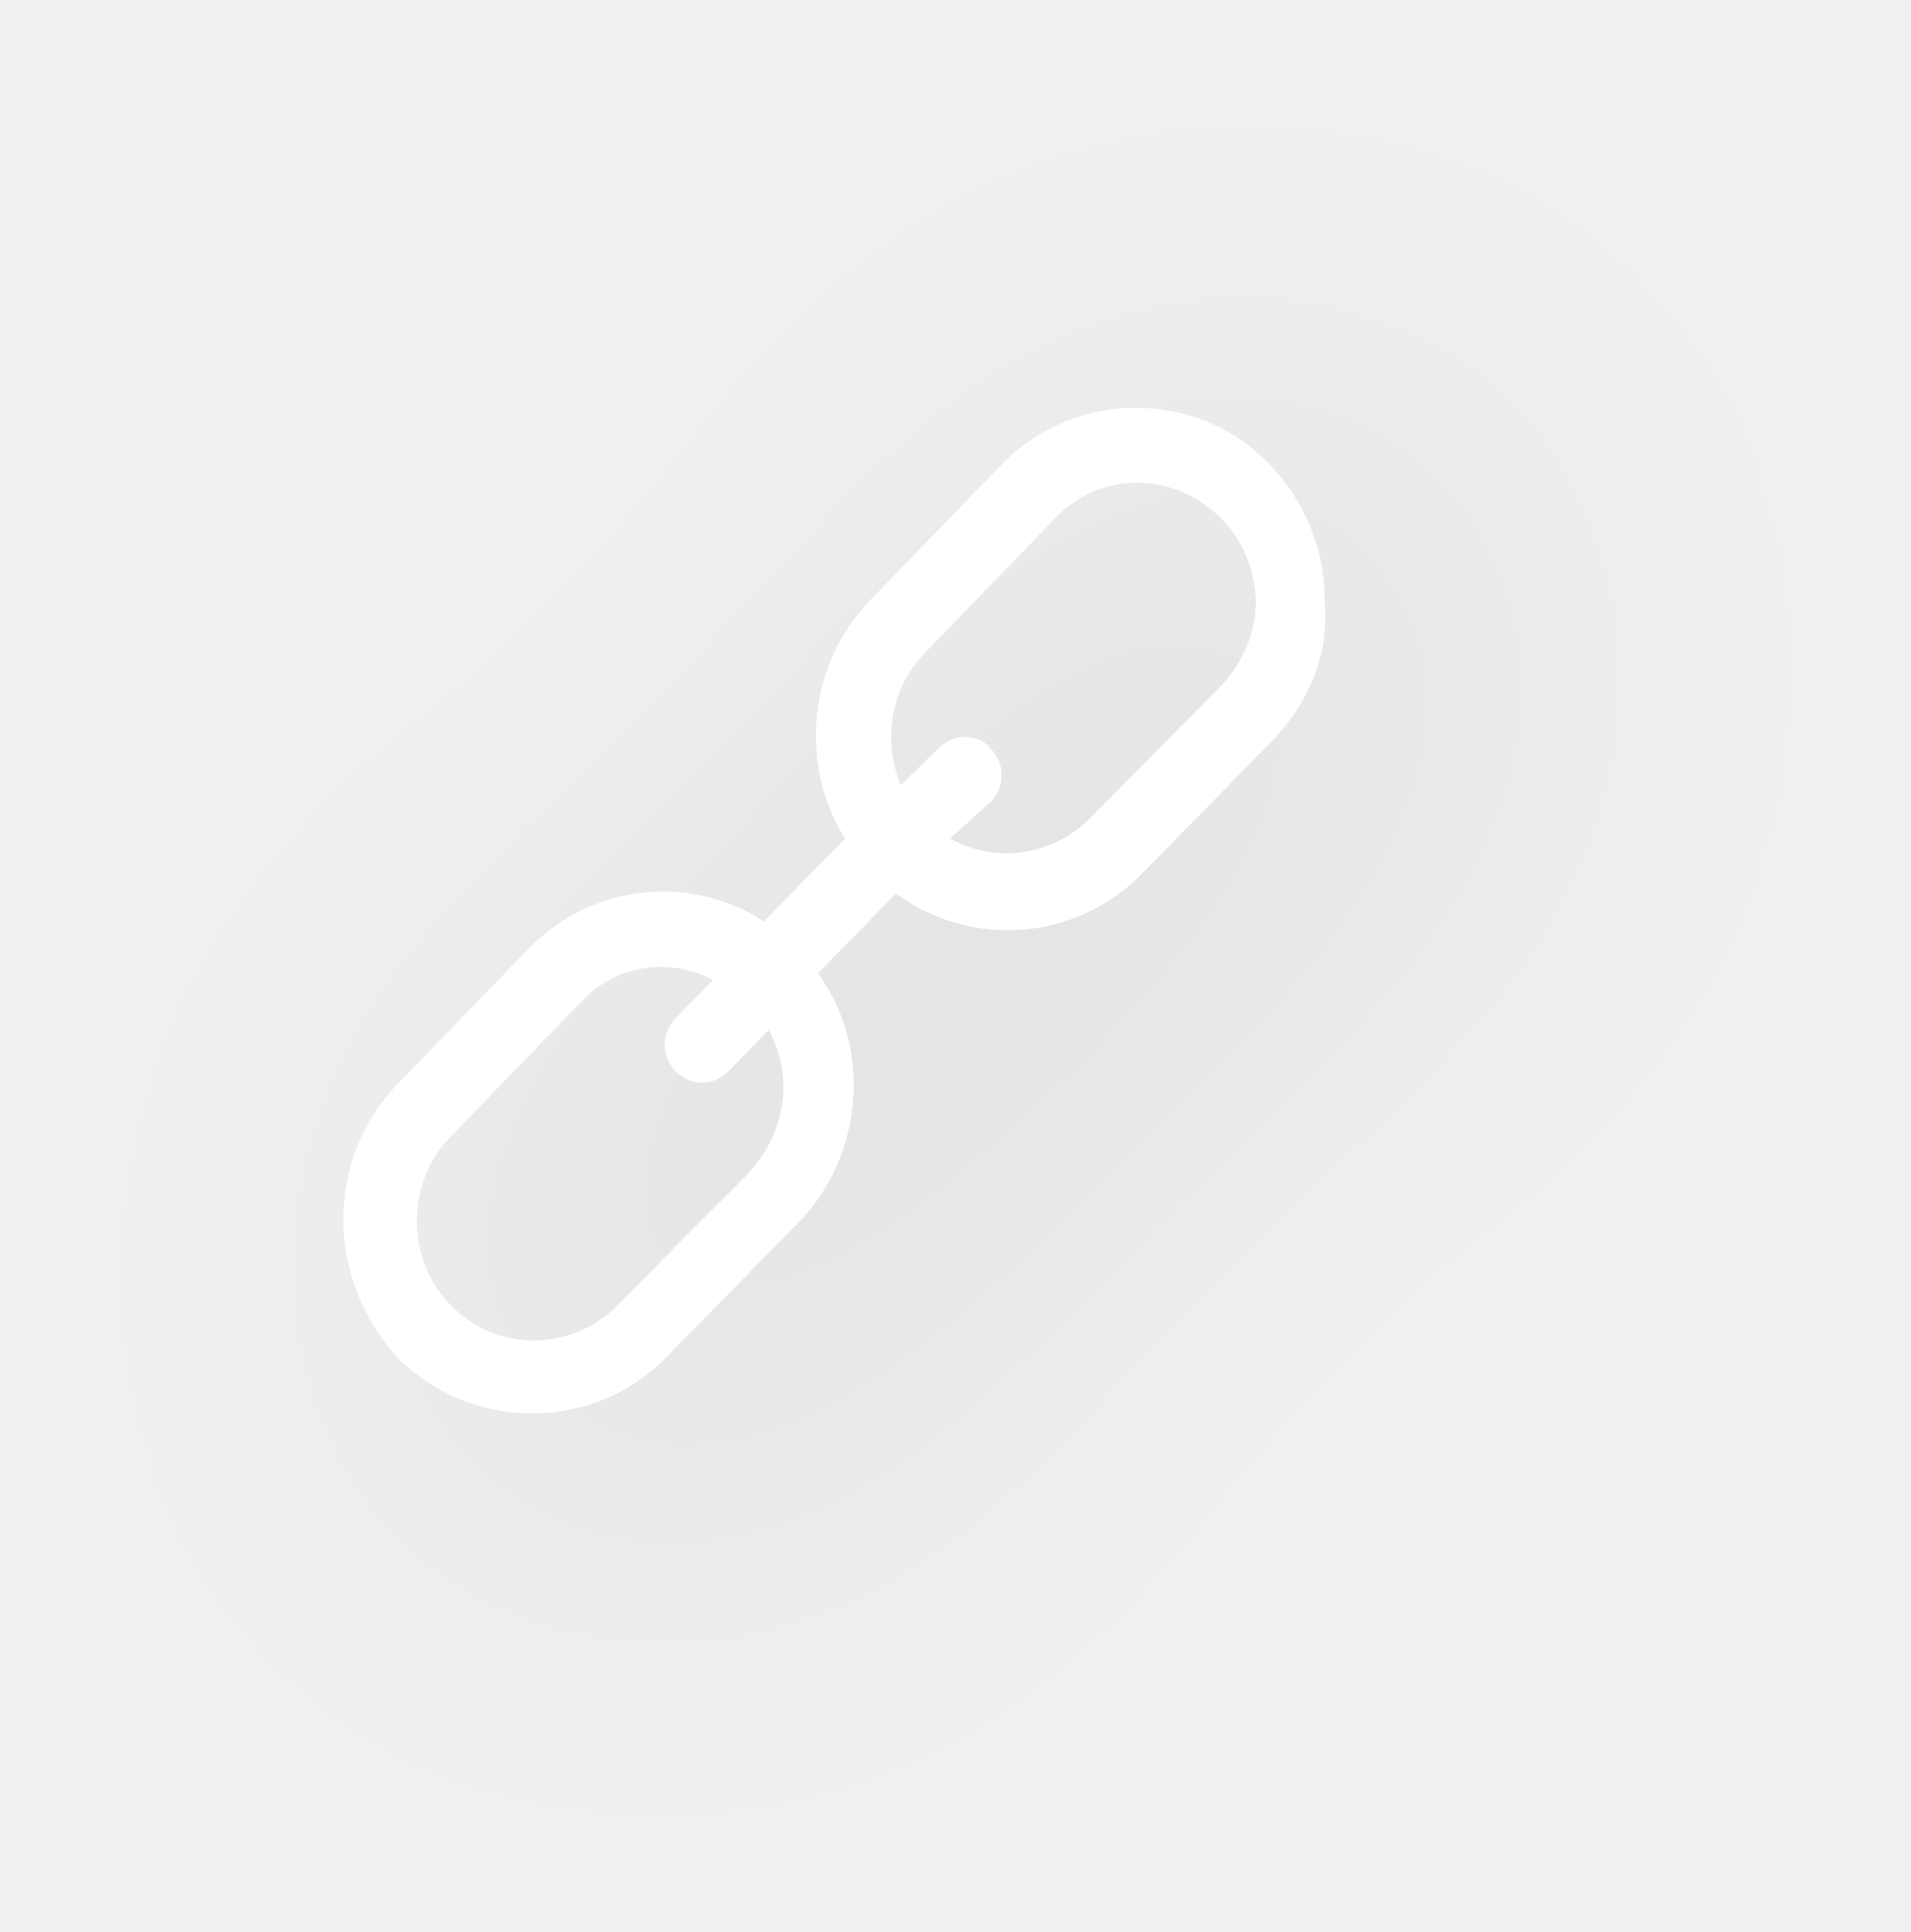
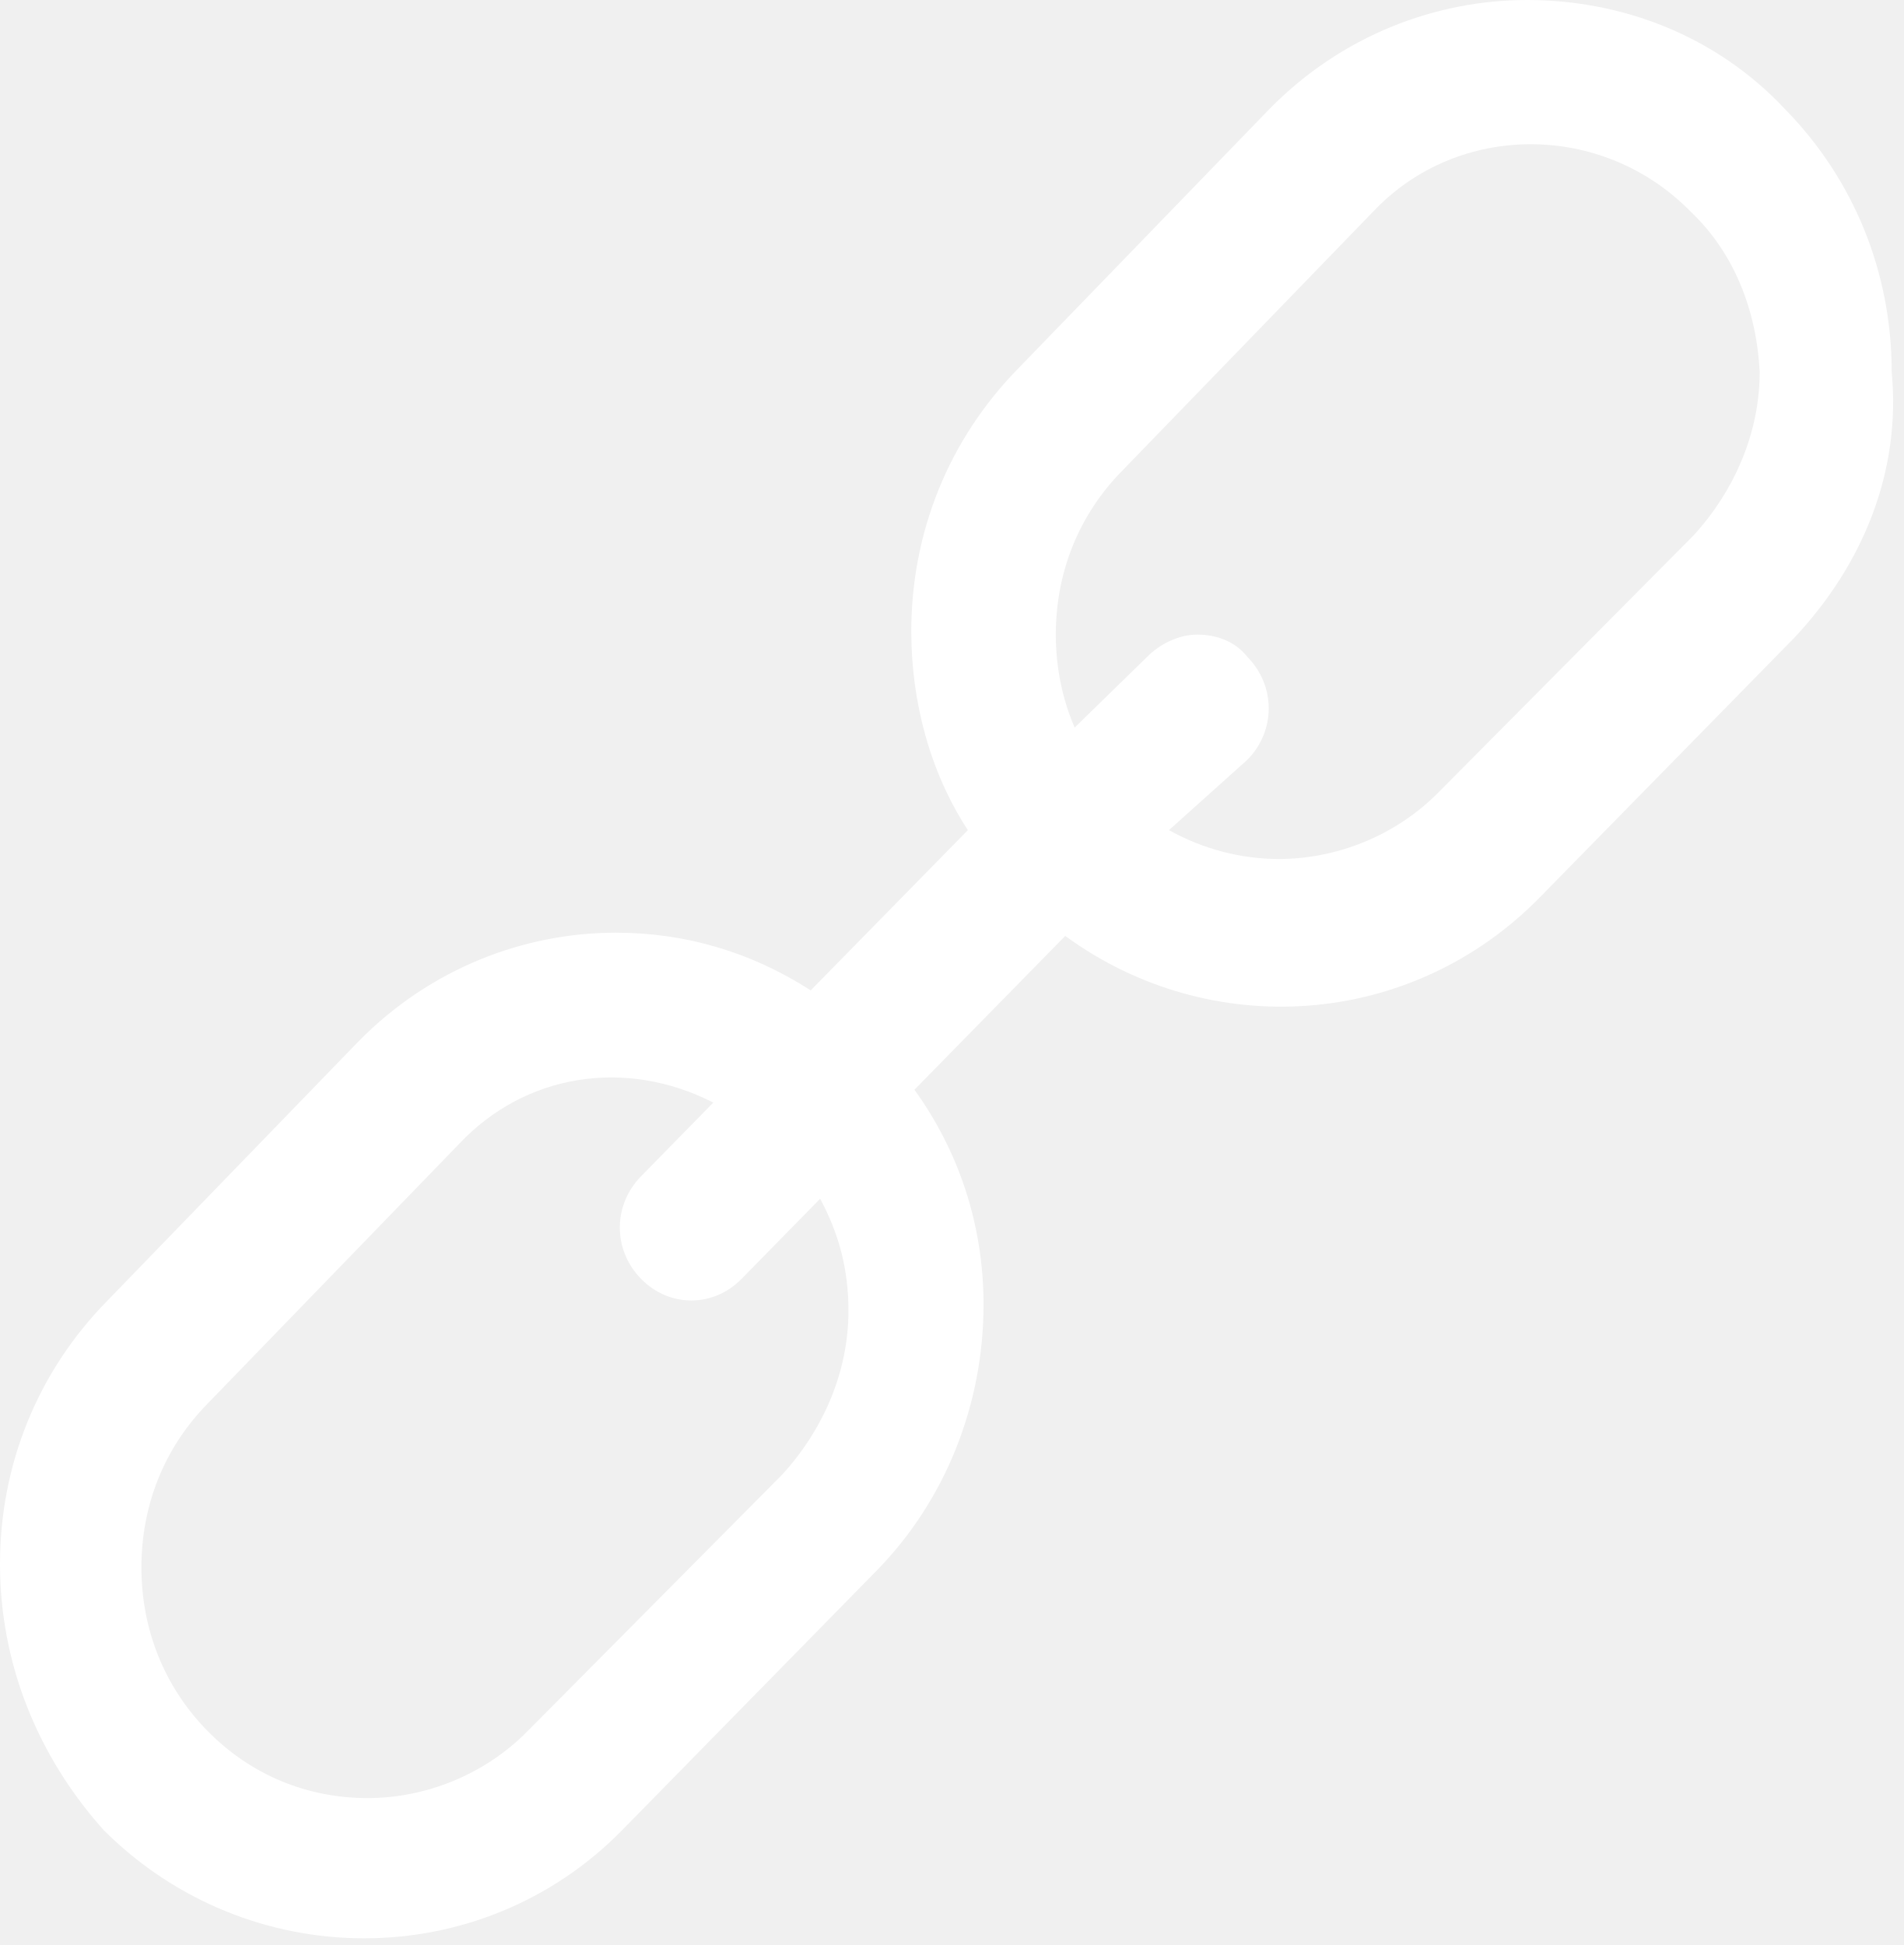
- <svg xmlns="http://www.w3.org/2000/svg" width="89" height="90" viewBox="0 0 89 90" fill="none">
-   <g filter="url(#filter0_d_161_567)">
-     <path d="M59.352 34.413L53.203 40.686C50.09 43.862 45.231 44.172 41.738 41.616L38.094 45.333C39.157 46.805 39.764 48.586 39.764 50.523C39.764 52.923 38.853 55.247 37.183 56.951L31.033 63.224C27.616 66.71 21.998 66.71 18.506 63.224C16.911 61.443 16 59.197 16 56.796C16 54.395 16.911 52.149 18.581 50.445L24.655 44.172C26.402 42.39 28.679 41.538 30.881 41.538C32.551 41.538 34.146 42.003 35.588 42.932L39.385 39.06C38.474 37.666 38.018 35.962 38.018 34.258C38.018 31.857 38.929 29.611 40.599 27.907L46.673 21.633C48.419 19.852 50.697 19 52.899 19C55.177 19 57.454 19.852 59.125 21.633C60.795 23.337 61.706 25.583 61.706 27.984C61.934 30.385 61.023 32.631 59.352 34.413ZM27.085 46.65L21.011 52.923C19.948 54.008 19.417 55.402 19.417 56.873C19.417 58.345 19.948 59.739 21.011 60.824C22.074 61.908 23.441 62.45 24.883 62.45C26.25 62.45 27.692 61.908 28.755 60.824L34.905 54.627C35.892 53.543 36.499 52.149 36.499 50.677C36.499 49.671 36.272 48.819 35.816 47.967L33.918 49.903C33.235 50.6 32.172 50.6 31.488 49.903C30.805 49.206 30.805 48.121 31.488 47.425L33.235 45.643C31.109 44.559 28.679 44.946 27.085 46.65ZM56.847 24.112C54.721 21.943 51.229 21.943 49.179 24.112L43.105 30.385C42.042 31.47 41.51 32.864 41.51 34.335C41.51 35.11 41.662 35.884 41.966 36.581L43.712 34.877C44.016 34.568 44.471 34.335 44.927 34.335C45.383 34.335 45.838 34.49 46.142 34.877C46.825 35.575 46.825 36.659 46.142 37.356L44.244 39.06C45.079 39.525 45.99 39.757 46.901 39.757C48.268 39.757 49.71 39.215 50.773 38.13L56.923 31.934C57.91 30.85 58.517 29.456 58.517 27.984C58.441 26.513 57.91 25.119 56.847 24.112Z" fill="white" />
-   </g>
-   <defs>
-     <filter id="filter0_d_161_567" x="0.404" y="0.568" width="88.276" height="89.374" filterUnits="userSpaceOnUse" color-interpolation-filters="sRGB">
-       <feFlood flood-opacity="0" result="BackgroundImageFix" />
-       <feColorMatrix in="SourceAlpha" type="matrix" values="0 0 0 0 0 0 0 0 0 0 0 0 0 0 0 0 0 0 127 0" result="hardAlpha" />
-       <feOffset dx="5.671" dy="2.836" />
-       <feGaussianBlur stdDeviation="10.634" />
-       <feComposite in2="hardAlpha" operator="out" />
-       <feColorMatrix type="matrix" values="0 0 0 0 0 0 0 0 0 0 0 0 0 0 0 0 0 0 0.15 0" />
-       <feBlend mode="normal" in2="BackgroundImageFix" result="effect1_dropShadow_161_567" />
-       <feBlend mode="normal" in="SourceGraphic" in2="effect1_dropShadow_161_567" result="shape" />
-     </filter>
-   </defs>
+ <svg xmlns="http://www.w3.org/2000/svg" width="46" height="47" viewBox="0 0 46 47" fill="none">
+   <path d="M43.352 15.413L37.203 21.686C34.09 24.862 29.231 25.172 25.738 22.616L22.094 26.333C23.157 27.805 23.764 29.586 23.764 31.523C23.764 33.923 22.853 36.247 21.183 37.951L15.033 44.224C11.616 47.71 5.998 47.71 2.505 44.224C0.911 42.443 0 40.197 0 37.796C0 35.395 0.911 33.149 2.581 31.445L8.655 25.172C10.402 23.39 12.679 22.538 14.881 22.538C16.551 22.538 18.146 23.003 19.588 23.932L23.385 20.06C22.474 18.666 22.018 16.962 22.018 15.258C22.018 12.857 22.929 10.611 24.599 8.907L30.673 2.633C32.419 0.852 34.697 0 36.899 0C39.177 0 41.454 0.852 43.125 2.633C44.795 4.337 45.706 6.583 45.706 8.984C45.934 11.385 45.023 13.631 43.352 15.413ZM11.085 27.65L5.011 33.923C3.948 35.008 3.417 36.402 3.417 37.873C3.417 39.345 3.948 40.739 5.011 41.824C6.074 42.908 7.441 43.45 8.883 43.45C10.25 43.45 11.692 42.908 12.755 41.824L18.905 35.627C19.892 34.543 20.5 33.149 20.5 31.677C20.5 30.671 20.272 29.819 19.816 28.967L17.918 30.903C17.235 31.6 16.172 31.6 15.489 30.903C14.805 30.206 14.805 29.122 15.489 28.424L17.235 26.643C15.109 25.559 12.679 25.946 11.085 27.65ZM40.847 5.112C38.721 2.943 35.229 2.943 33.179 5.112L27.105 11.385C26.042 12.47 25.51 13.864 25.51 15.335C25.51 16.11 25.662 16.884 25.966 17.581L27.712 15.877C28.016 15.568 28.471 15.335 28.927 15.335C29.383 15.335 29.838 15.49 30.142 15.877C30.825 16.575 30.825 17.659 30.142 18.356L28.244 20.06C29.079 20.524 29.99 20.757 30.901 20.757C32.268 20.757 33.71 20.215 34.773 19.13L40.923 12.934C41.91 11.85 42.517 10.456 42.517 8.984C42.441 7.513 41.91 6.119 40.847 5.112Z" fill="white" />
</svg>
